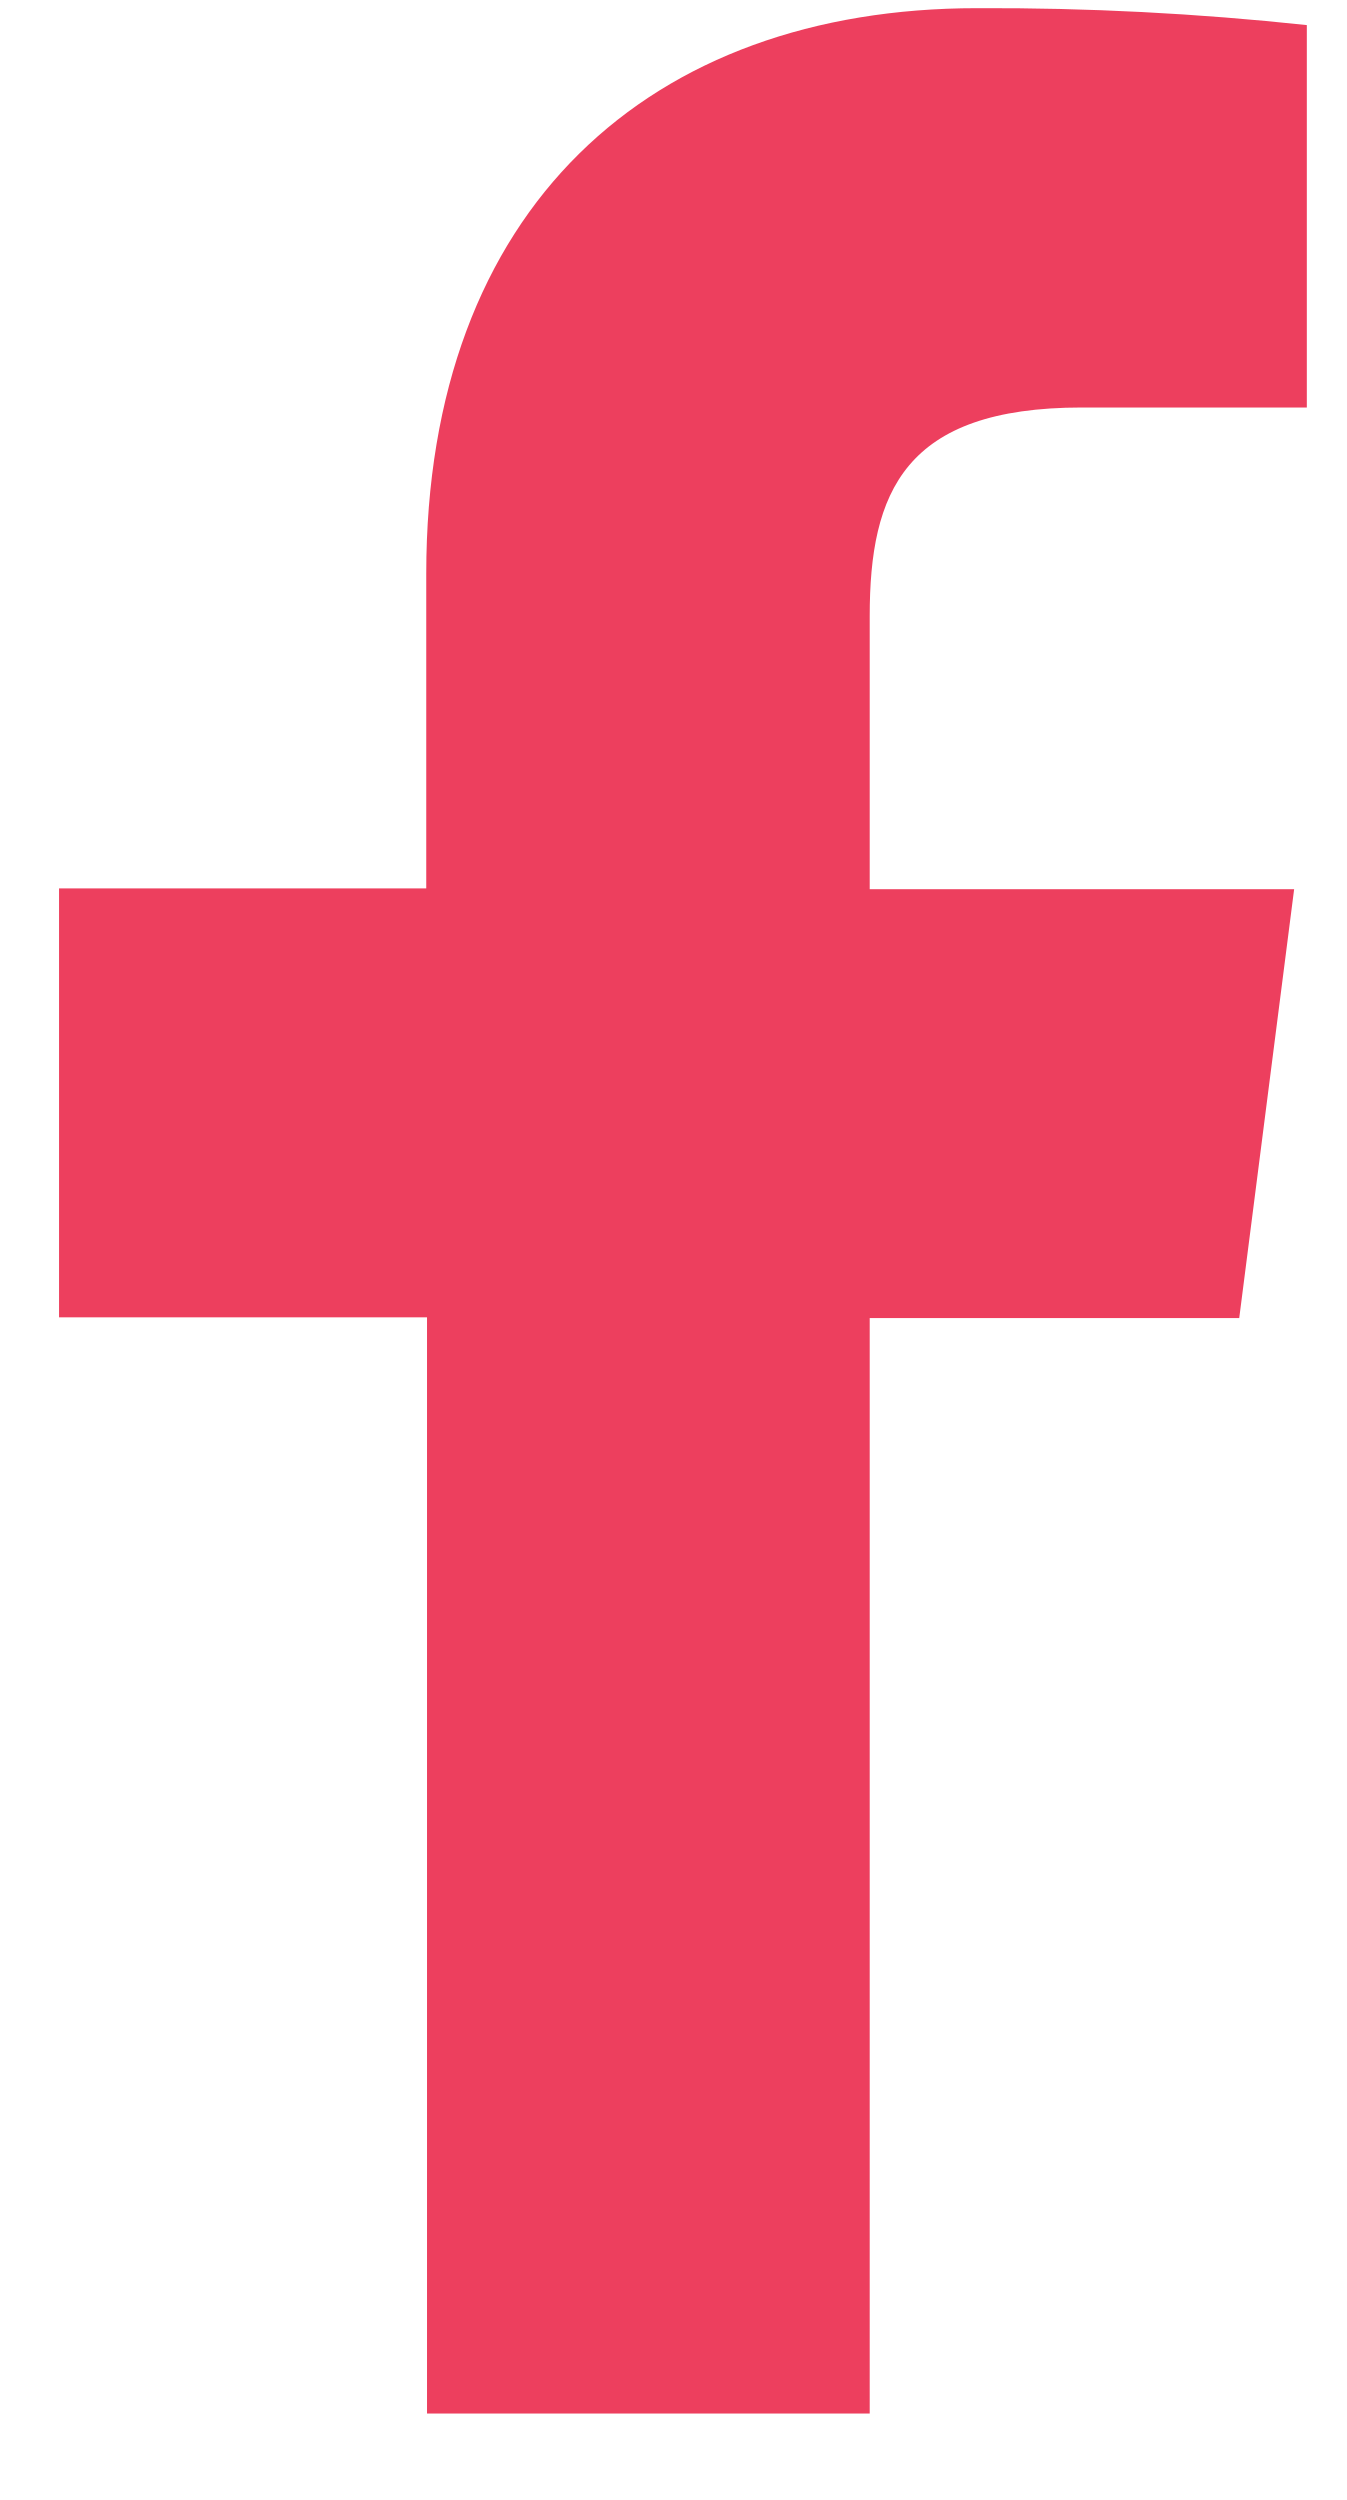
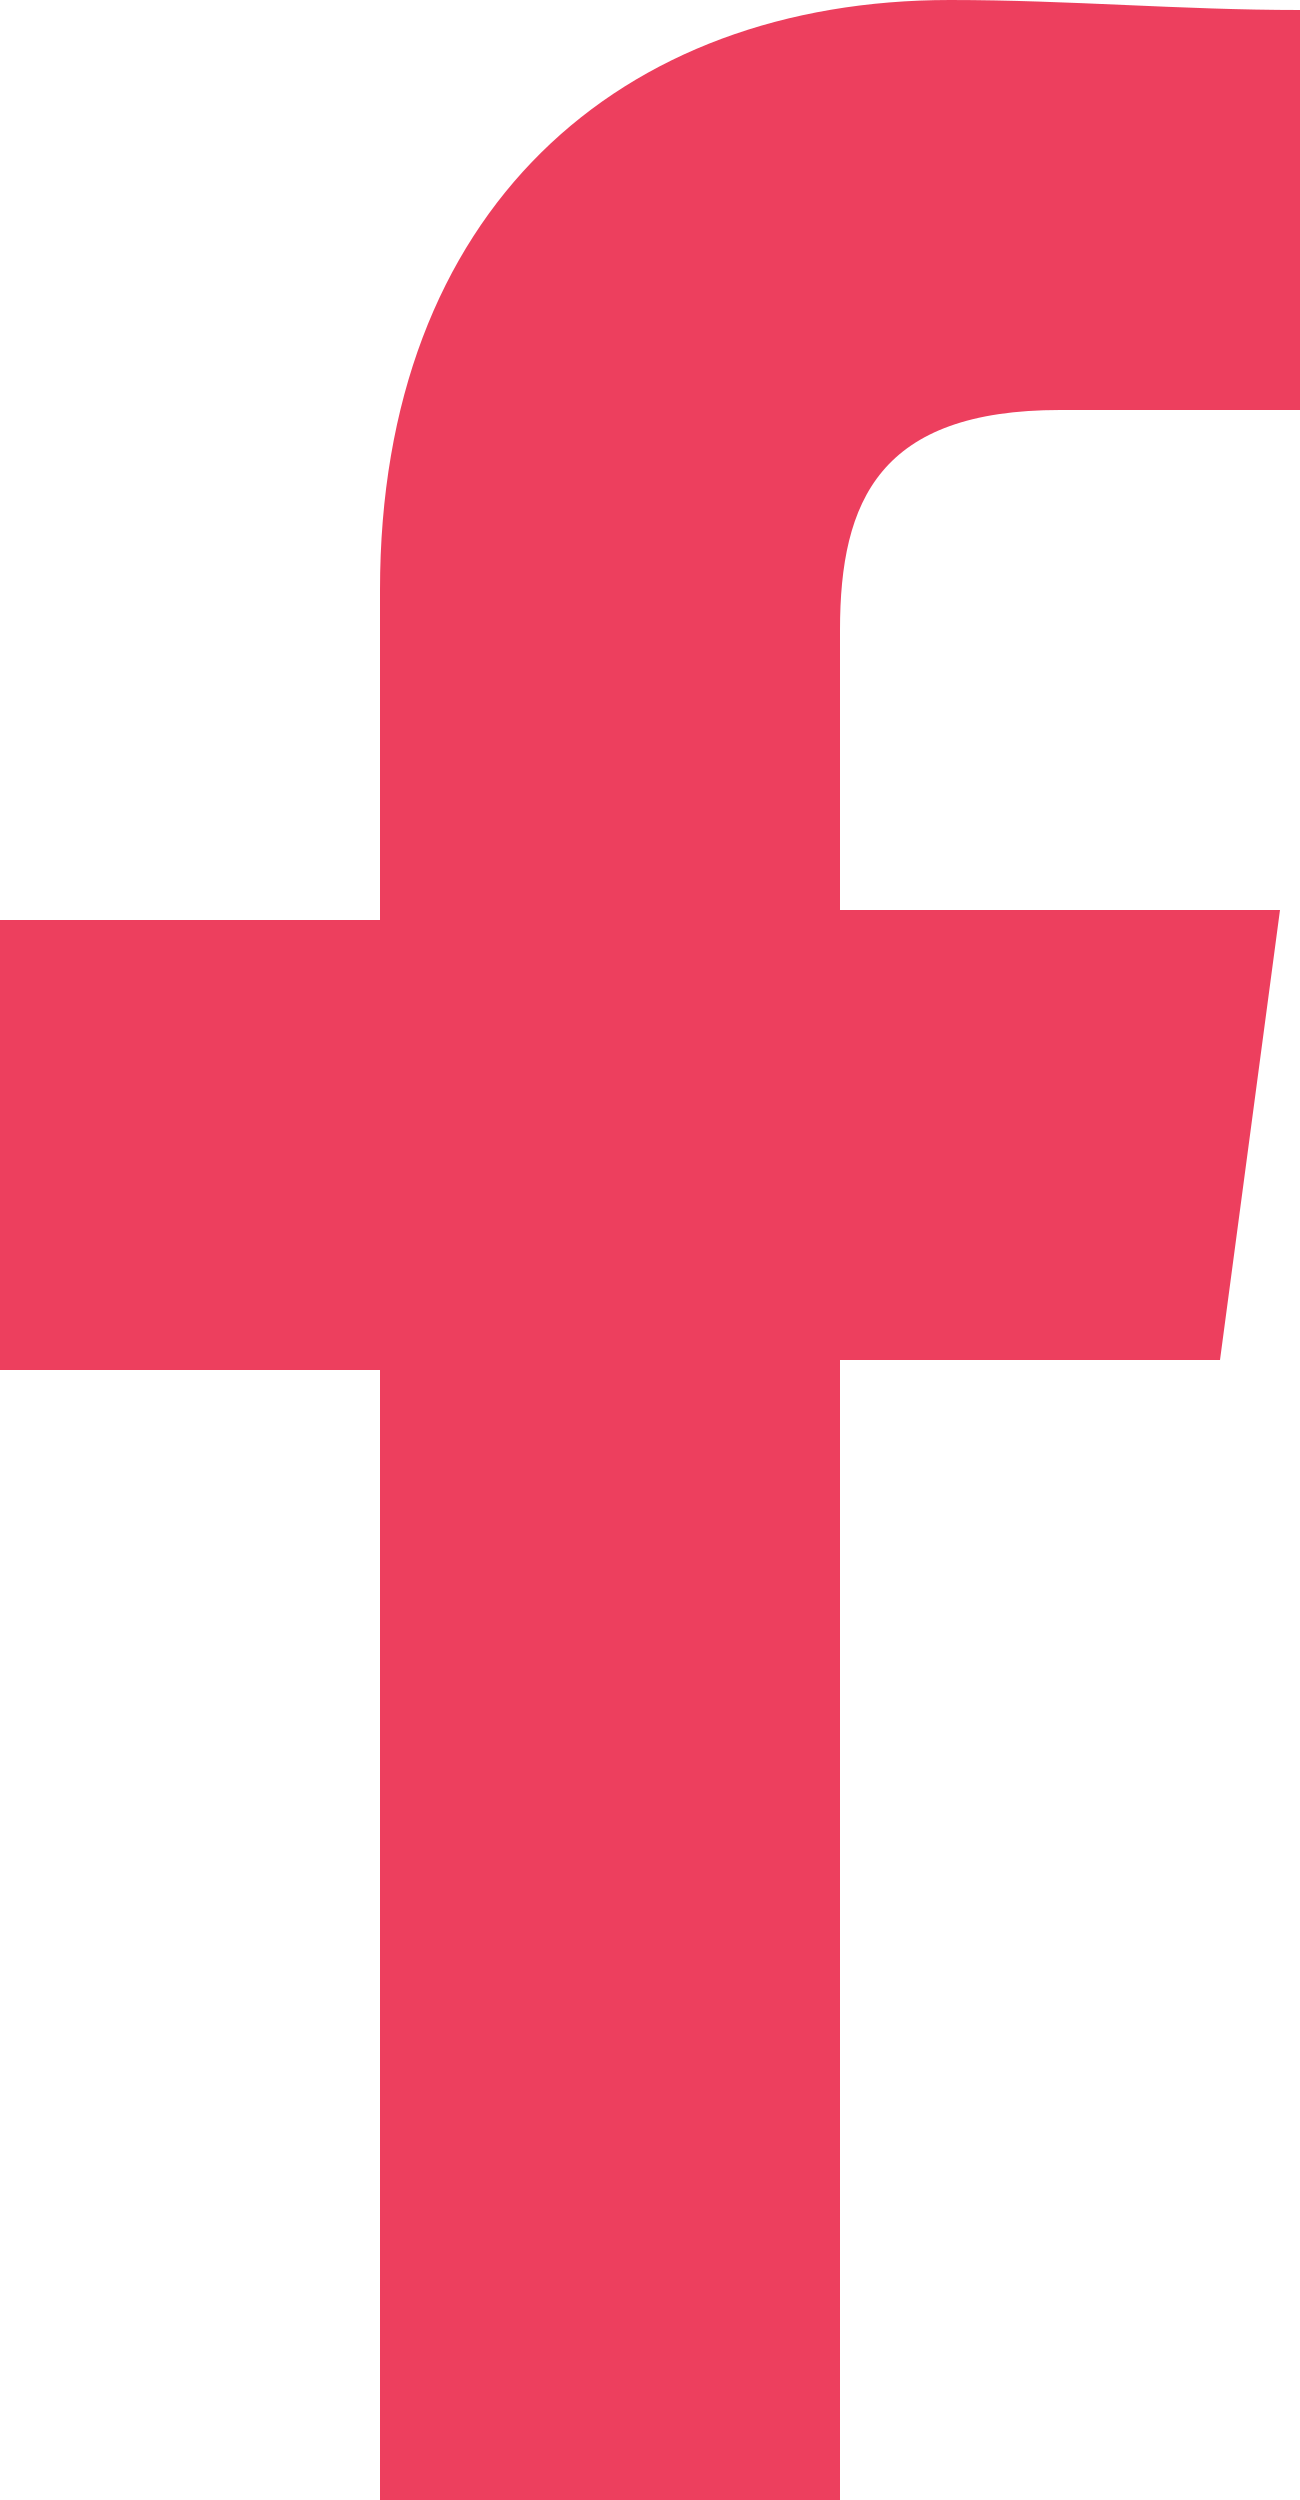
- <svg xmlns="http://www.w3.org/2000/svg" width="14" height="26" viewBox="0 0 14 26" fill="none">
-   <path d="M9.045 25.101V13.708H12.888L13.459 9.248H9.045V6.407C9.045 5.12 9.403 4.238 11.251 4.238H13.591V0.261C12.452 0.139 11.308 0.08 10.162 0.085C6.765 0.085 4.433 2.159 4.433 5.966V9.239H0.614V13.7H4.441V25.101H9.045Z" fill="#ED3F5E" />
+ <svg xmlns="http://www.w3.org/2000/svg" viewBox="0 0 13 25">
+   <path d="M8.4 25V13.6h3.8l.6-4.5H8.4V6.3c0-1.3.4-2.2 2.2-2.2H13v-4C11.8.1 10.7 0 9.5 0 6.2 0 3.8 2.1 3.8 5.9v3.3H0v4.5h3.8V25h4.6z" fill="#ed3f5e" />
</svg>
